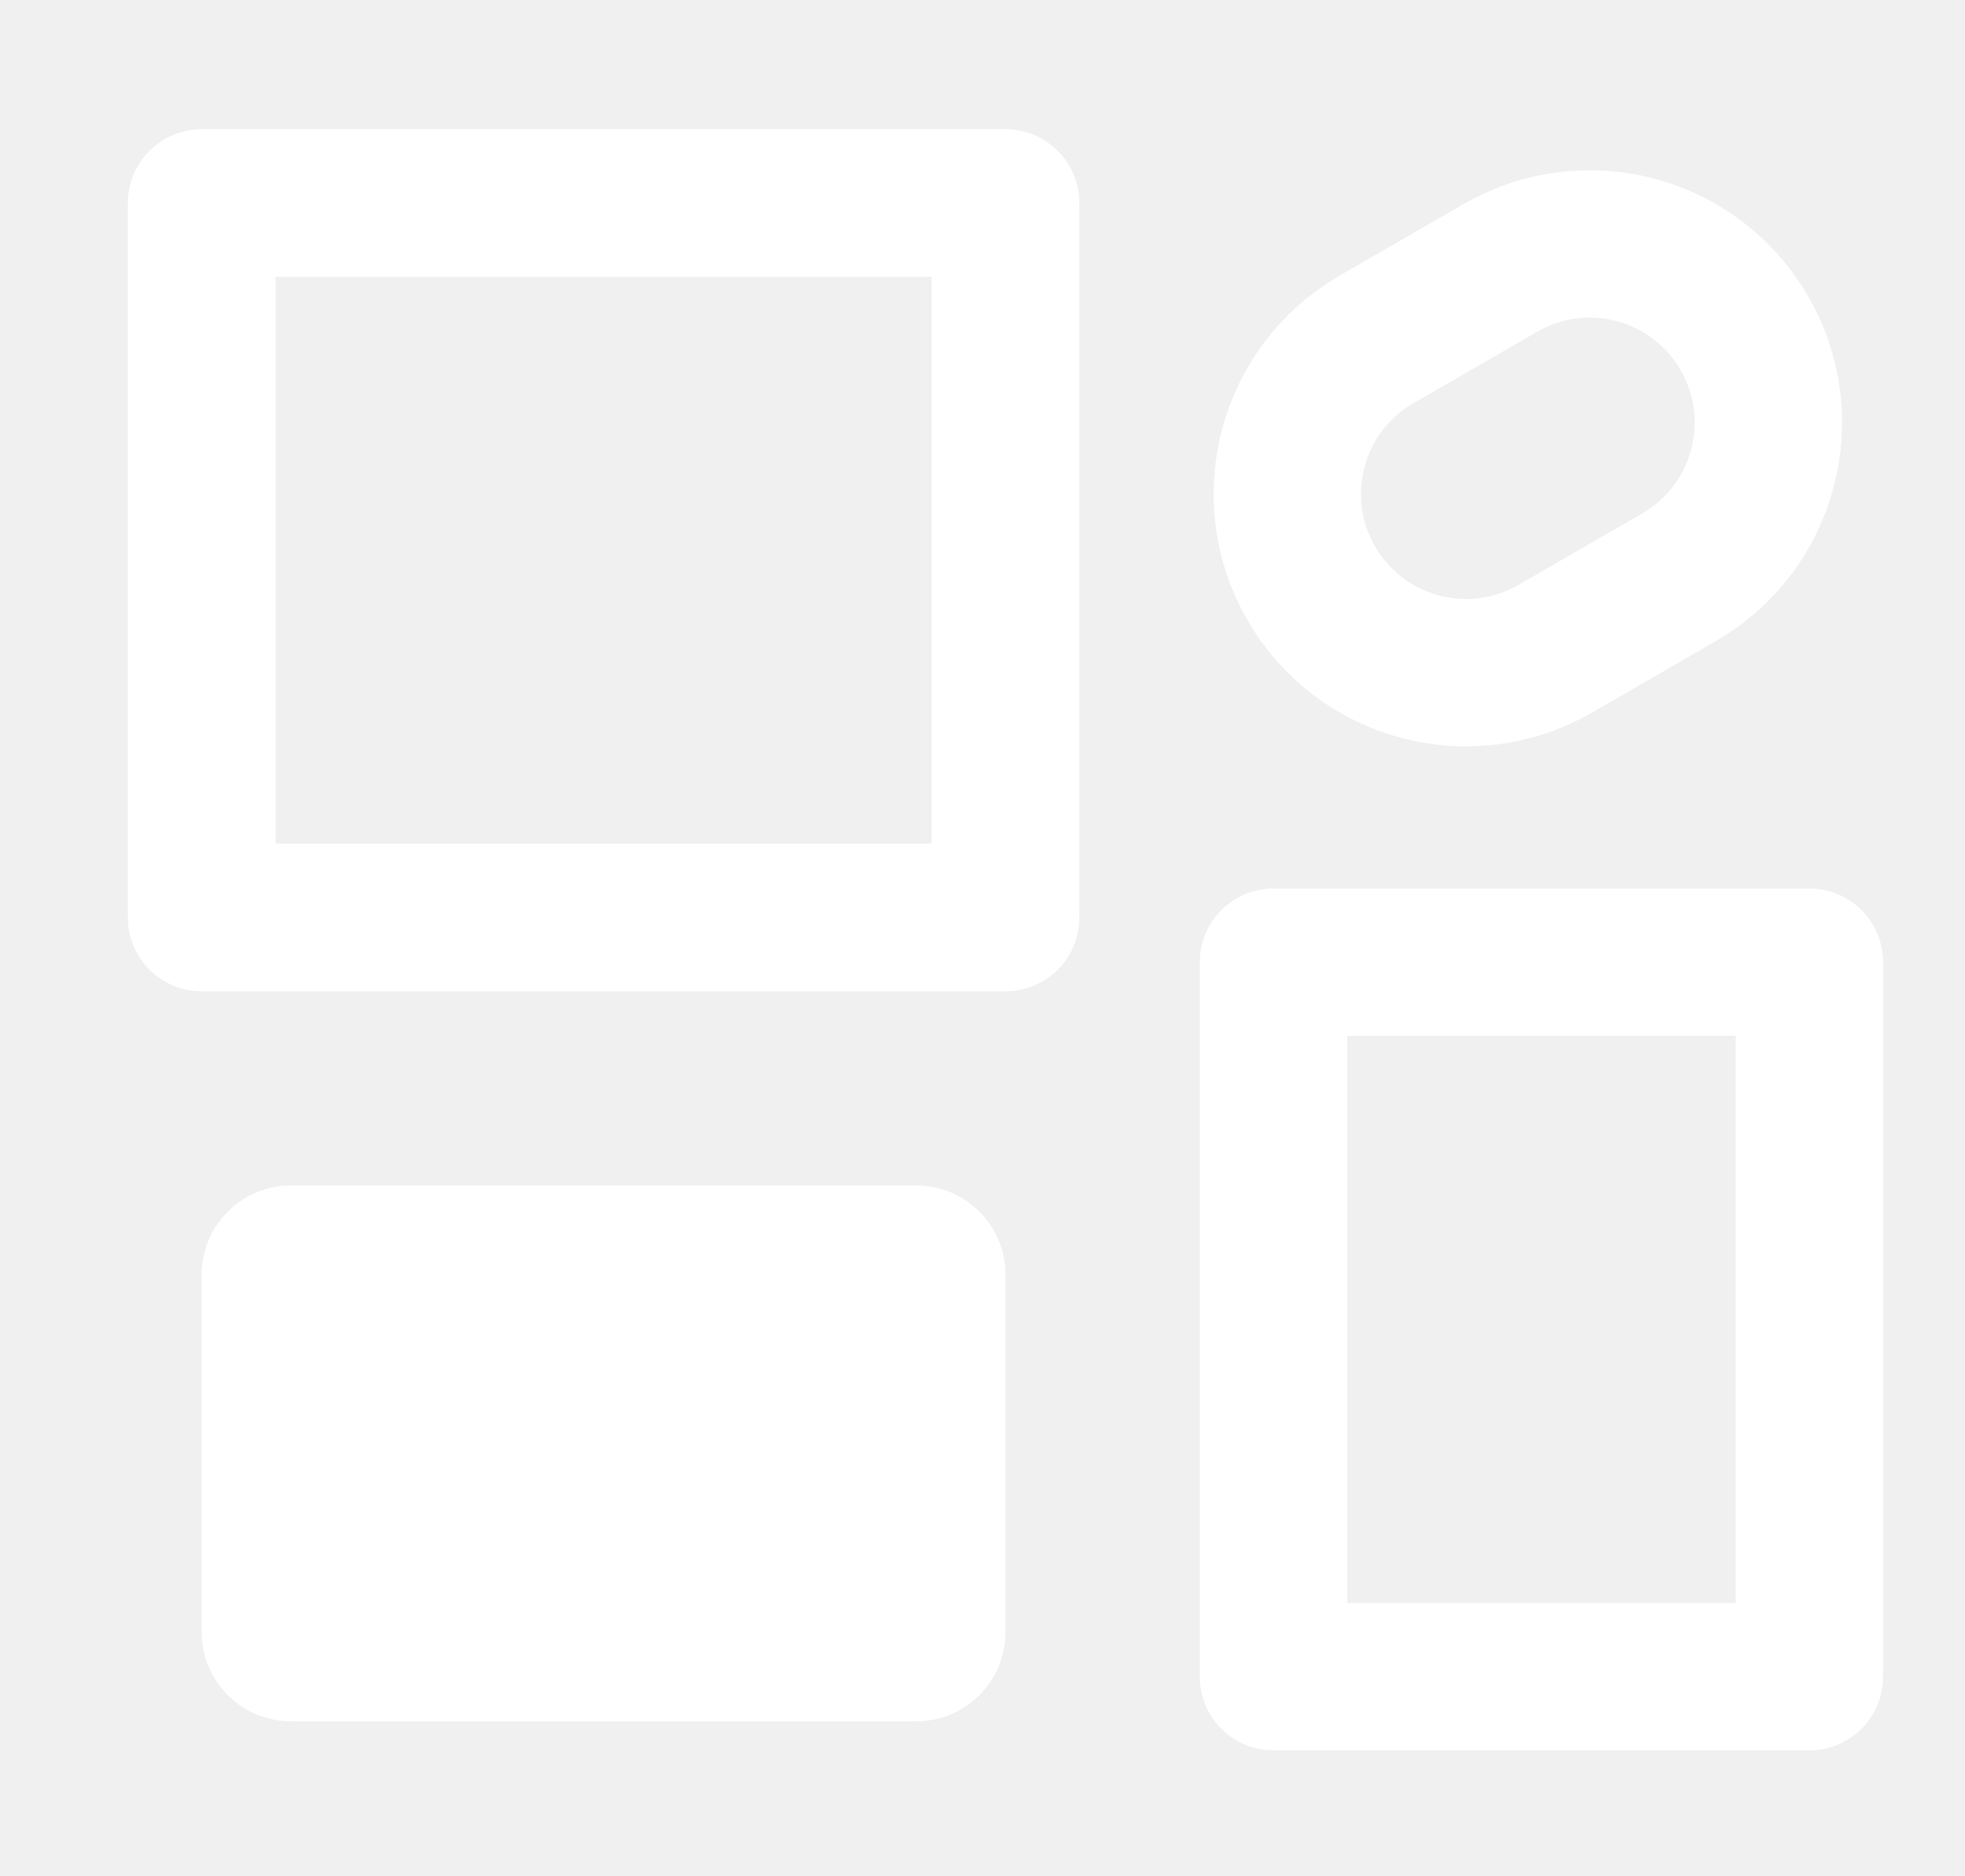
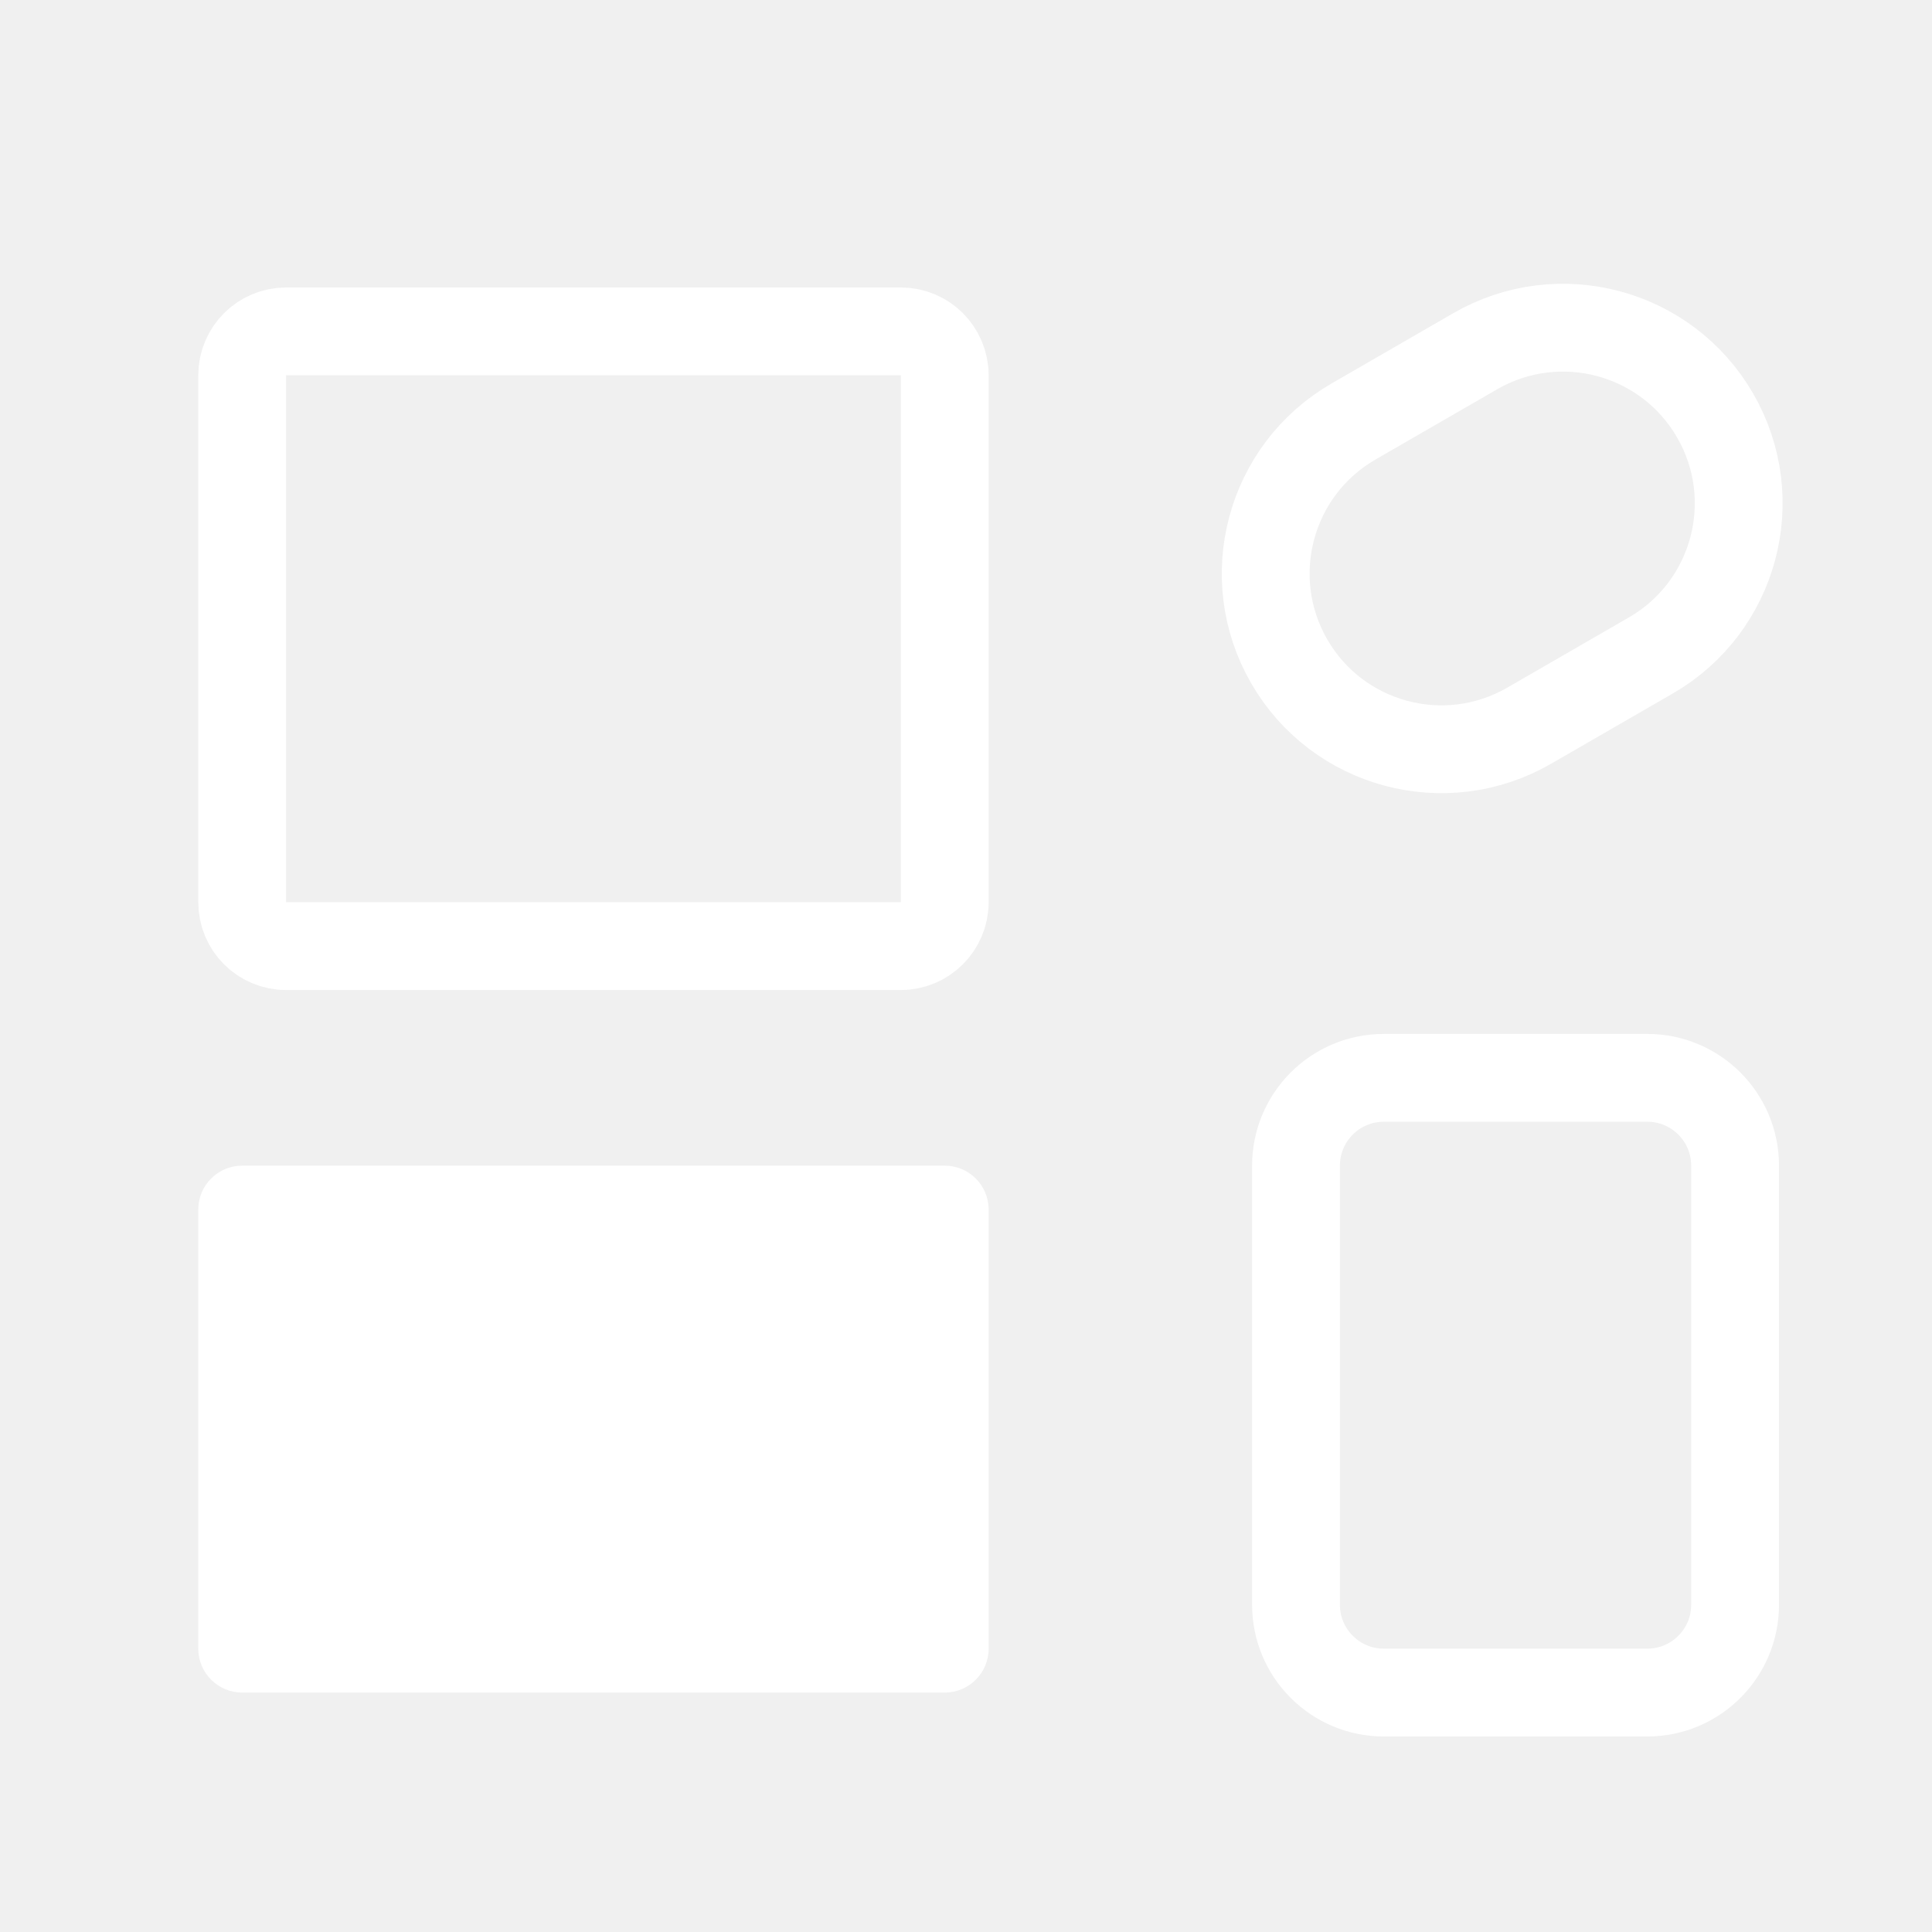
- <svg xmlns="http://www.w3.org/2000/svg" width="22px" height="21px" viewBox="0 0 22 21" version="1.1">
+ <svg xmlns="http://www.w3.org/2000/svg" width="22px" height="22px" viewBox="0 0 22 22" version="1.1">
  <g id="Page-1" stroke="none" stroke-width="1" fill="none" fill-rule="evenodd">
-     <g id="gpui-component" transform="translate(11.39406, 10.63674) rotate(-180) translate(-11.39406, -10.63674) translate(2.257359, 2)">
-       <rect id="Rectangle" fill="#FFFFFF" x="9.273" y="0" width="9" height="6" rx="1" />
-       <rect id="Rectangle" stroke="#FFFFFF" stroke-width="1.65" stroke-linecap="round" stroke-linejoin="round" x="9.273" y="9" width="9" height="8" />
-       <rect id="Rectangle-Copy" stroke="#FFFFFF" stroke-width="1.65" stroke-linecap="round" stroke-linejoin="round" x="9.273" y="9" width="9" height="8" />
-       <rect id="Rectangle" stroke="#FFFFFF" stroke-width="1.65" stroke-linecap="round" stroke-linejoin="round" x="0.273" y="0.5" width="6" height="8" />
-       <rect id="Rectangle" stroke="#FFFFFF" stroke-width="1.65" stroke-linecap="round" stroke-linejoin="round" transform="translate(3.424871, 14.14142) rotate(-210) translate(-3.424871, -14.14142) " x="0.625" y="12.141" width="5.6" height="4" rx="2" />
+     <g id="gpui-component" transform="translate(11.39406, 11.38674) rotate(-180) translate(-11.39406, -11.38674) translate(2.257359, 3)">
+       <rect id="Rectangle" fill="#FFFFFF" x="9.273" y="0.5" width="9" height="6" rx="0.5" />
+       <rect id="Rectangle-Copy" stroke="#FFFFFF" x="9.773" y="9" width="8" height="7" rx="0.5" />
+       <rect id="Rectangle" stroke="#FFFFFF" x="0.773" y="0.5" width="5" height="7" rx="1" />
+       <rect id="Rectangle" stroke="#FFFFFF" stroke-linecap="round" stroke-linejoin="round" transform="translate(3.424871, 13.64142) rotate(-210) translate(-3.424871, -13.64142) " x="0.625" y="11.641" width="5.6" height="4" rx="2" />
    </g>
  </g>
</svg>
